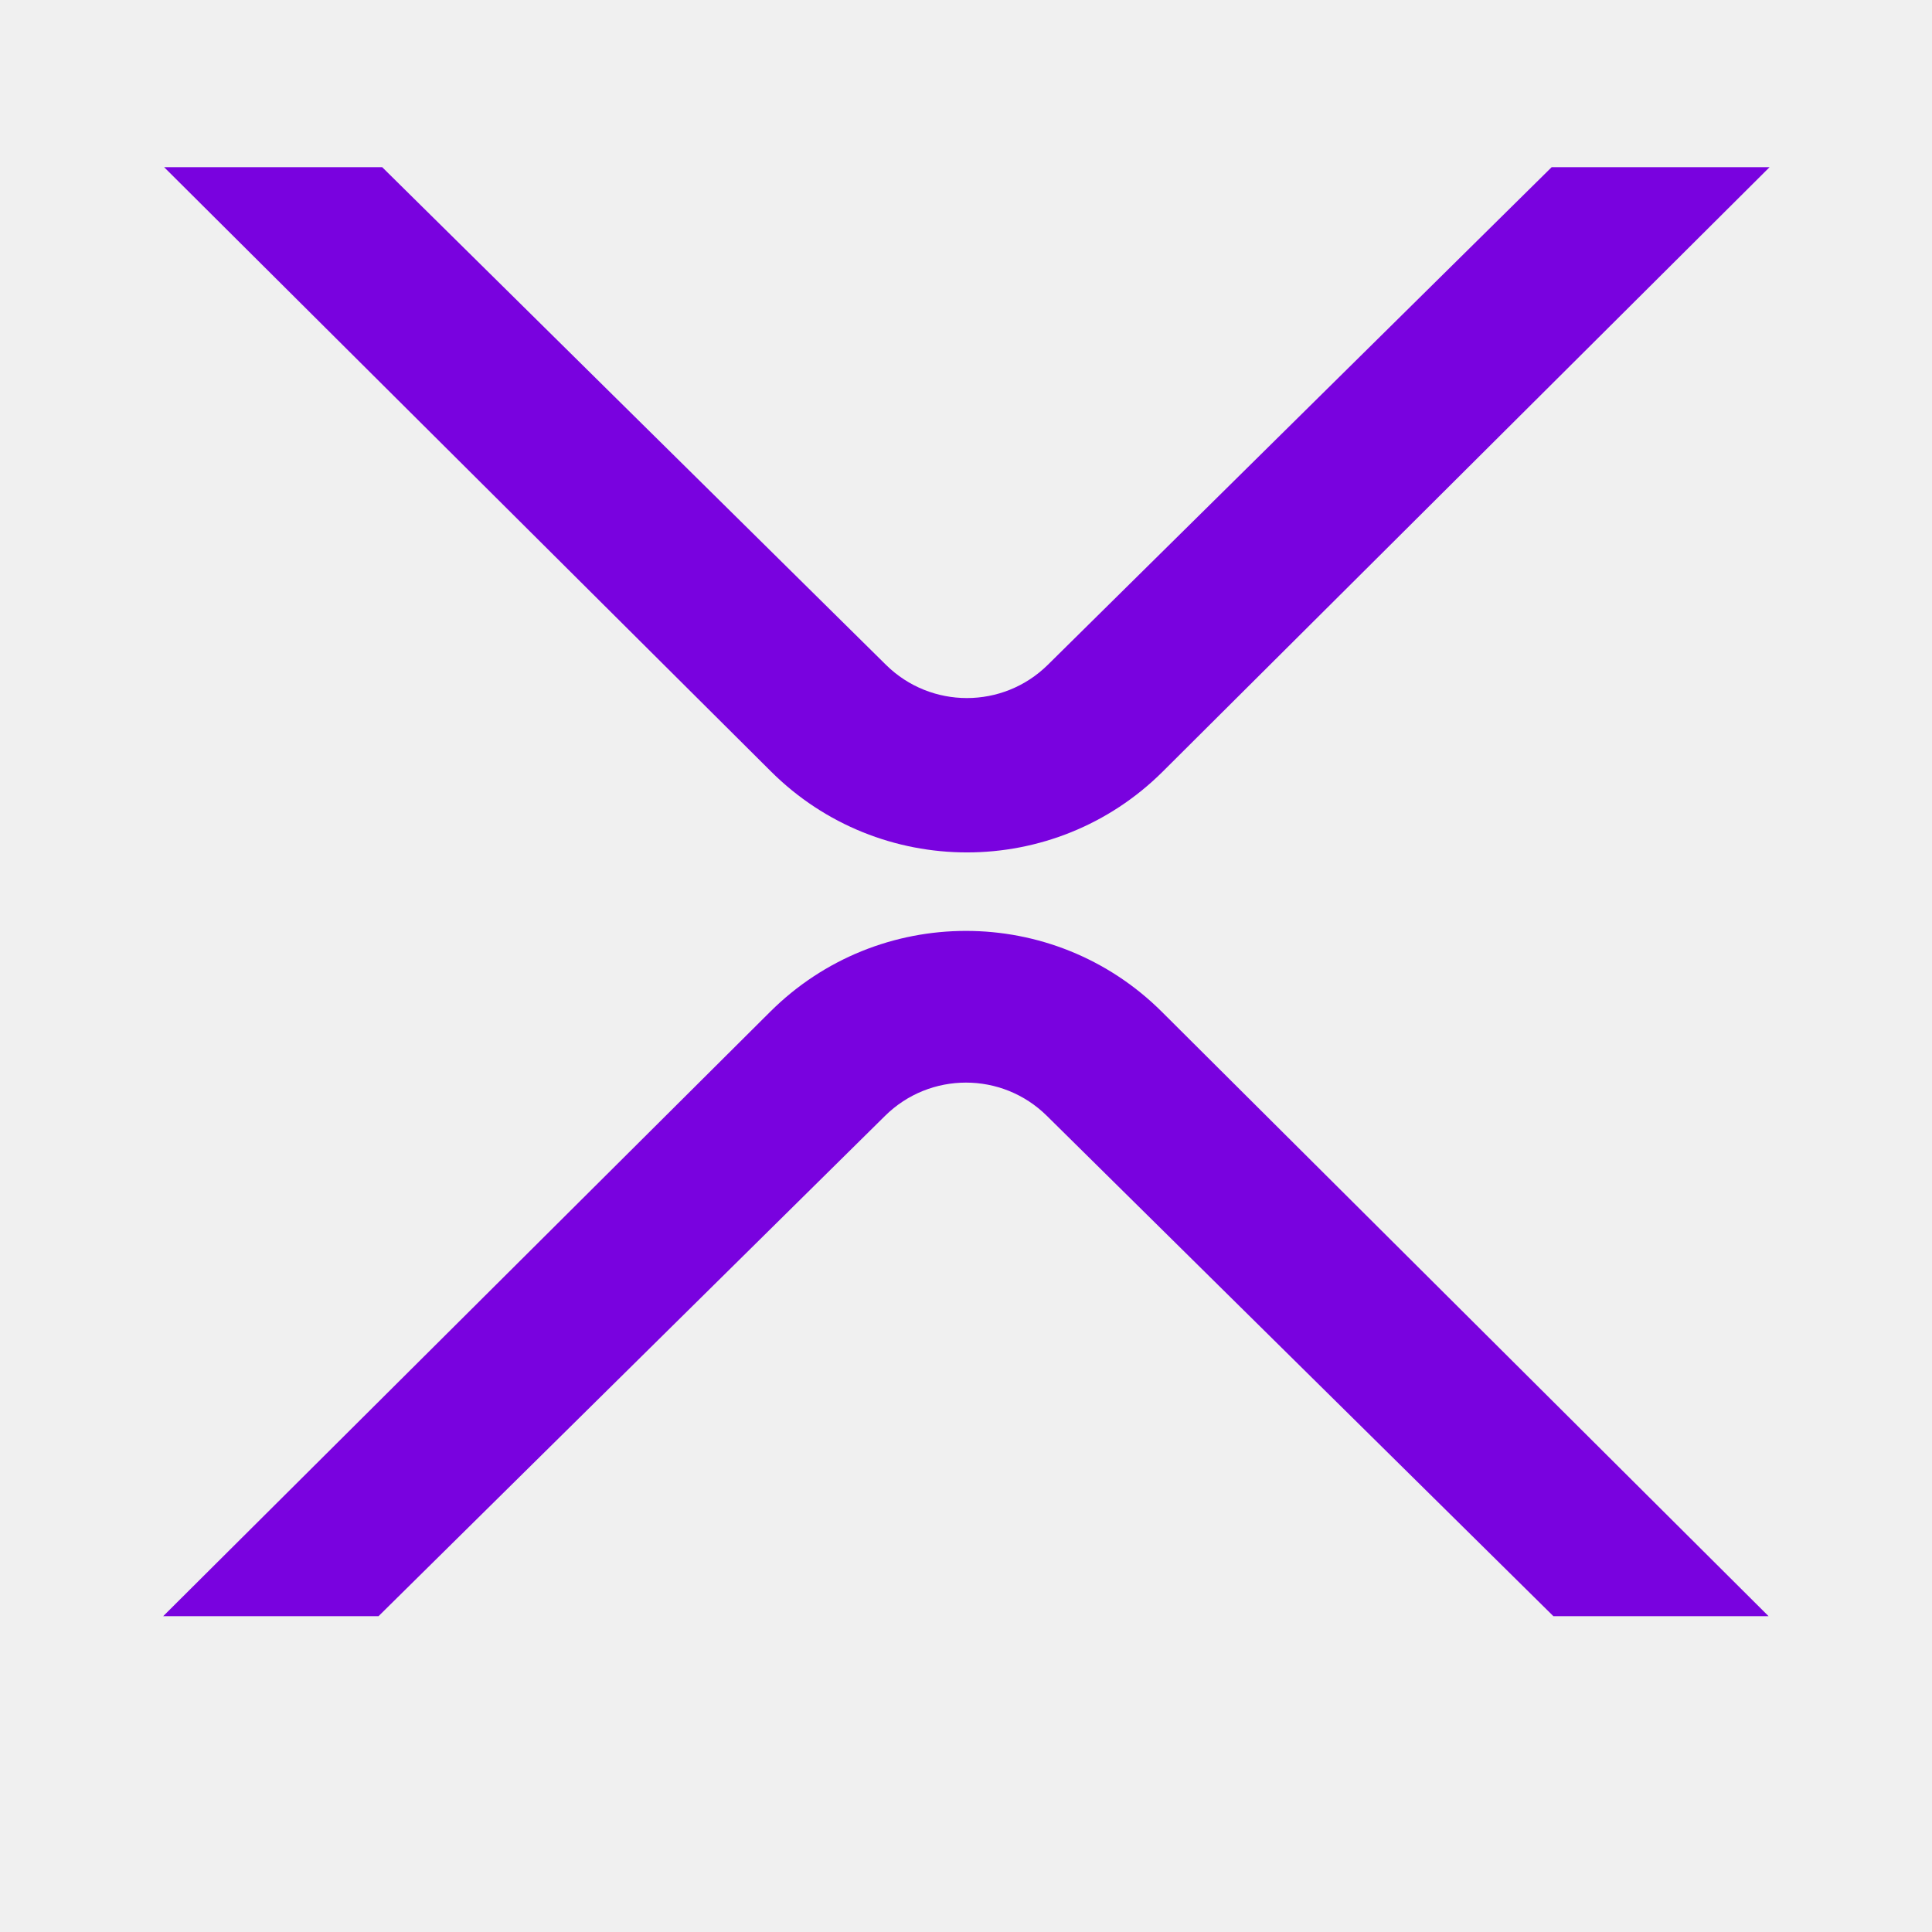
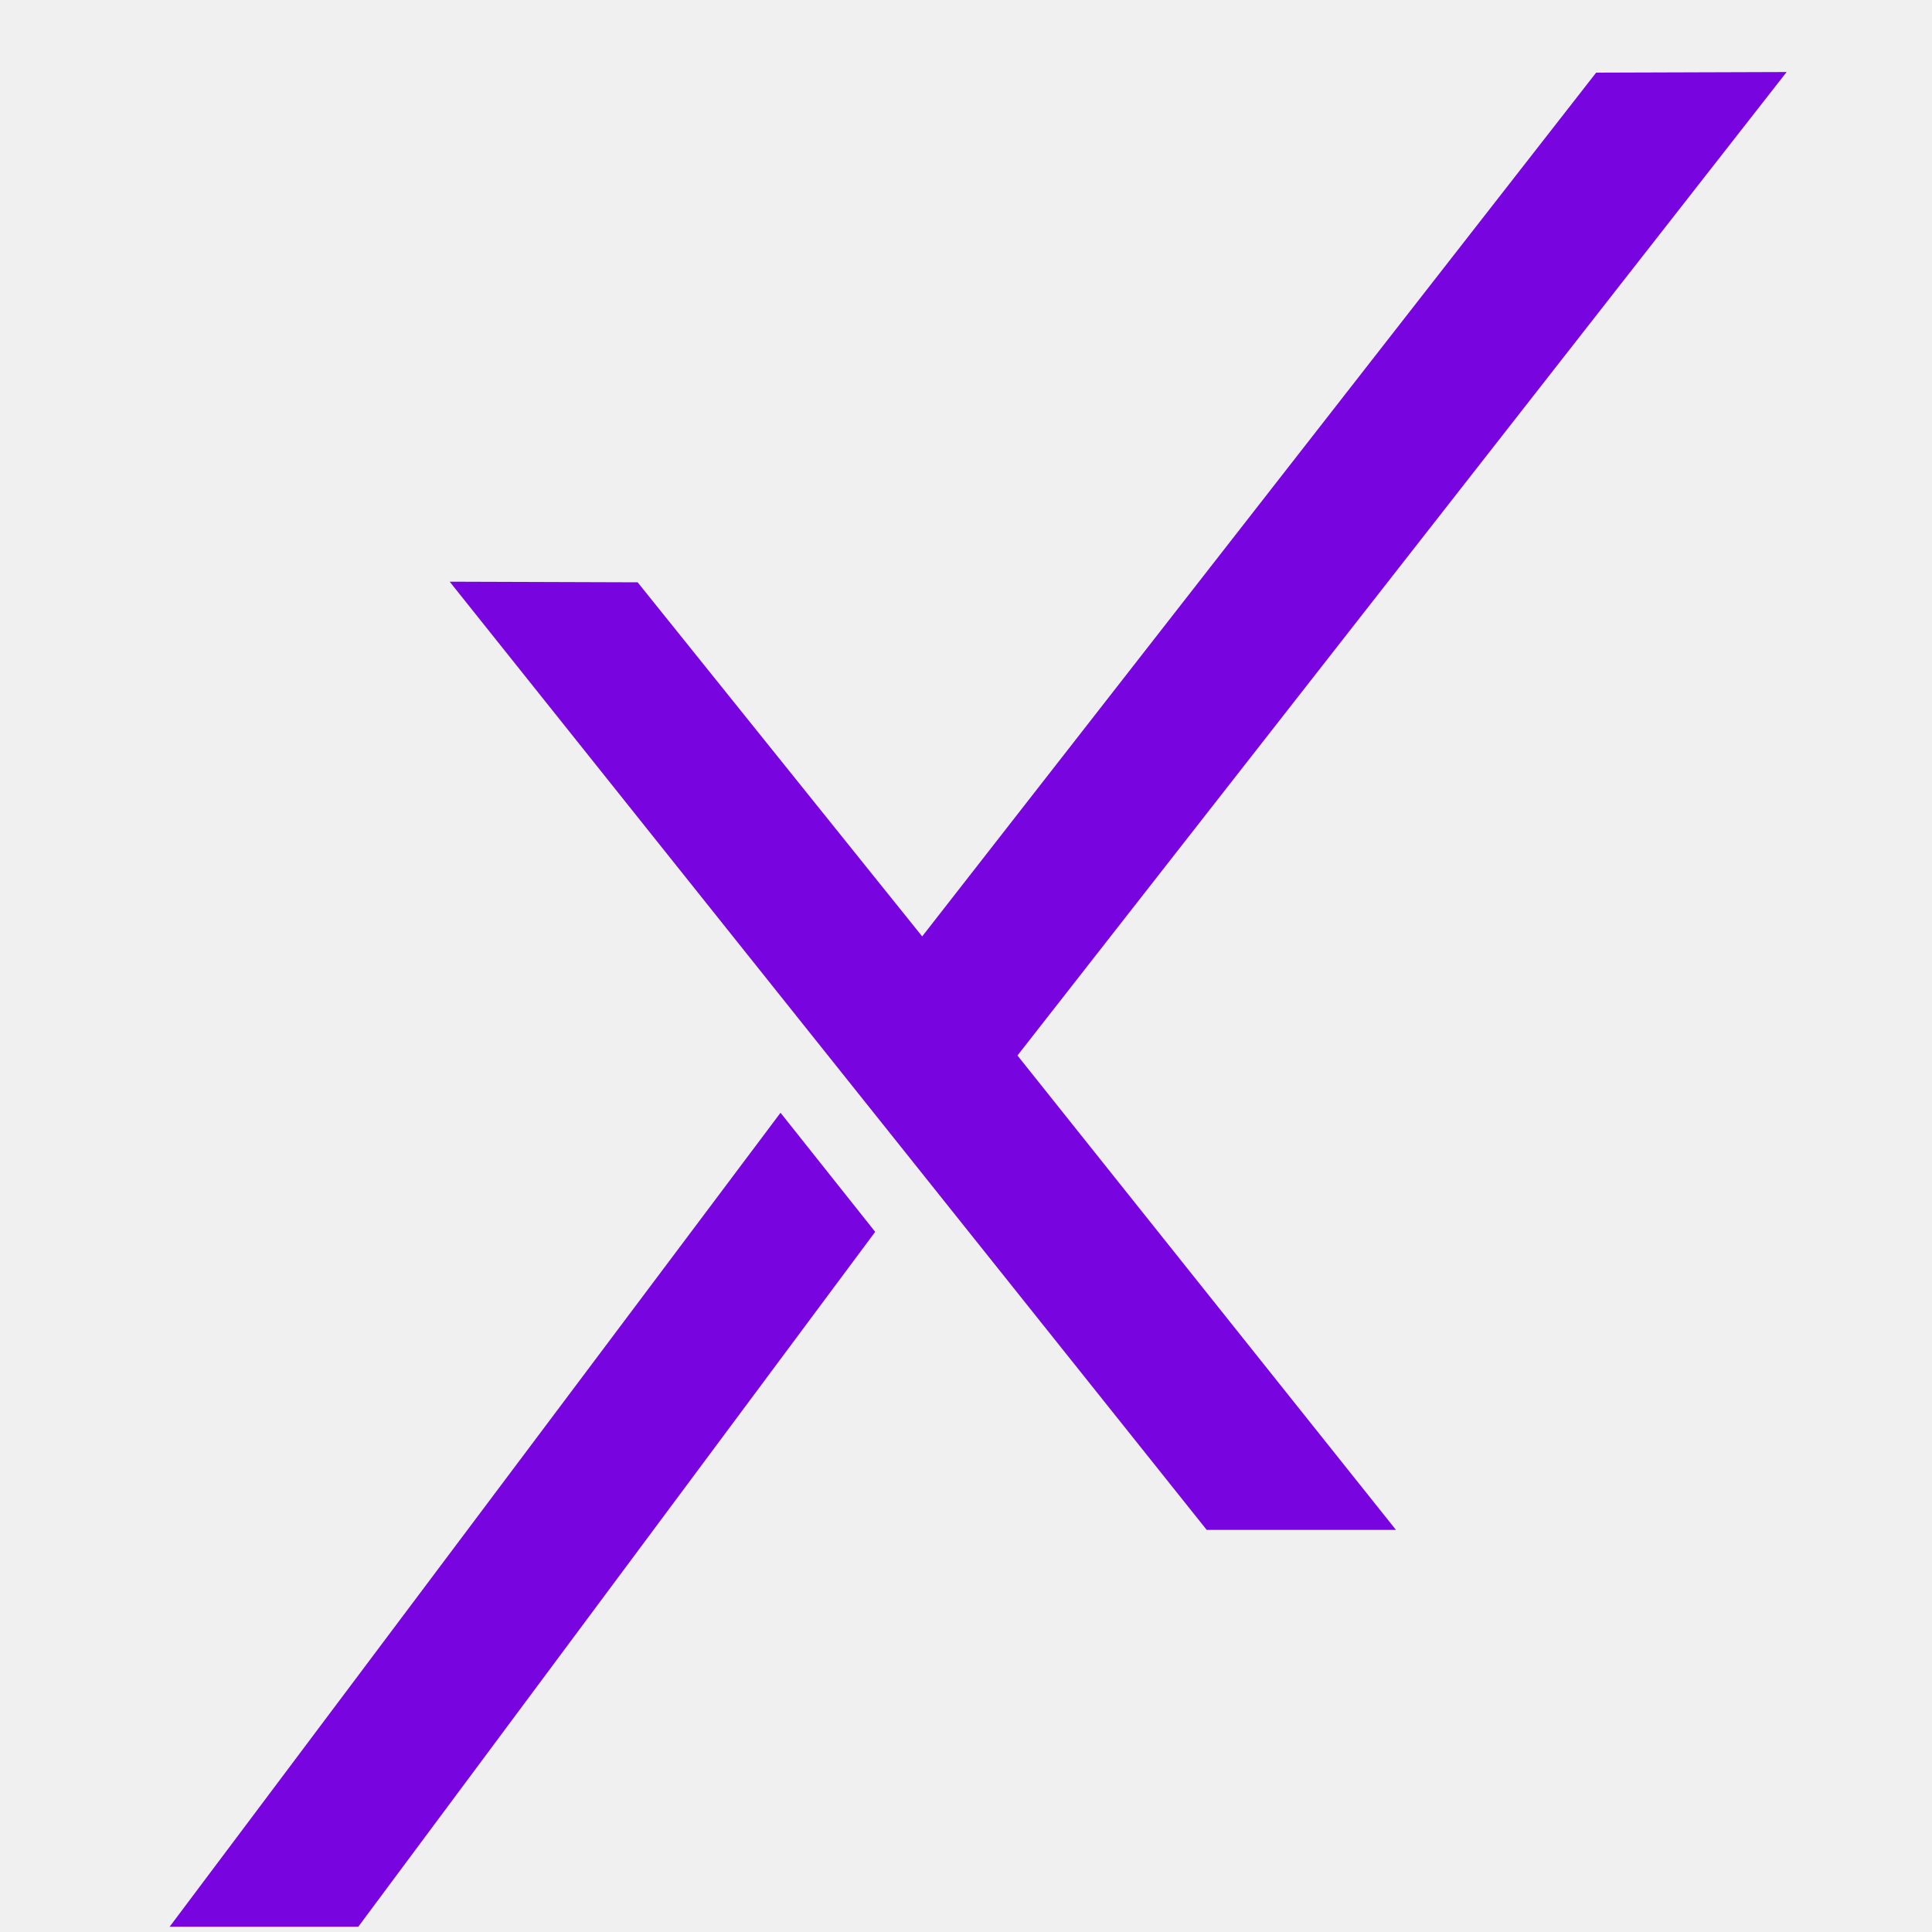
- <svg xmlns="http://www.w3.org/2000/svg" width="24" height="24" viewBox="0 0 24 24" fill="none">
-   <path fill-rule="evenodd" clip-rule="evenodd" d="M14.445 9.584C13.1 10.924 10.924 10.924 9.578 9.584L2.039 2.077H4.748L11.006 8.259C11.563 8.809 12.459 8.809 13.016 8.259L19.275 2.077H21.982L14.445 9.584ZM14.433 12.569C13.088 11.229 10.912 11.229 9.567 12.569L2.027 20.077H4.702L10.995 13.861C11.552 13.311 12.447 13.311 13.004 13.861L19.297 20.077H21.97L14.433 12.569Z" fill="#7902DF" />
+ <svg xmlns="http://www.w3.org/2000/svg" width="25" height="25" viewBox="0 0 25 25" fill="none">
+   <g clip-path="url(#clip0_20336_25256)">
+     <path d="M4.636 24.932H2.195L10.1 14.399L11.325 15.94L4.636 24.932ZM5.819 7.527L8.251 7.535L11.933 12.117L20.654 0.94L23.119 0.932L13.166 13.658L18.064 19.797H15.615L5.819 7.527Z" fill="#7804DF" />
+   </g>
+   <defs>
+     <clipPath id="clip0_20336_25256">
+       <rect width="24" height="24" fill="white" transform="translate(0.65625 0.931641)" />
+     </clipPath>
+   </defs>
</svg>
